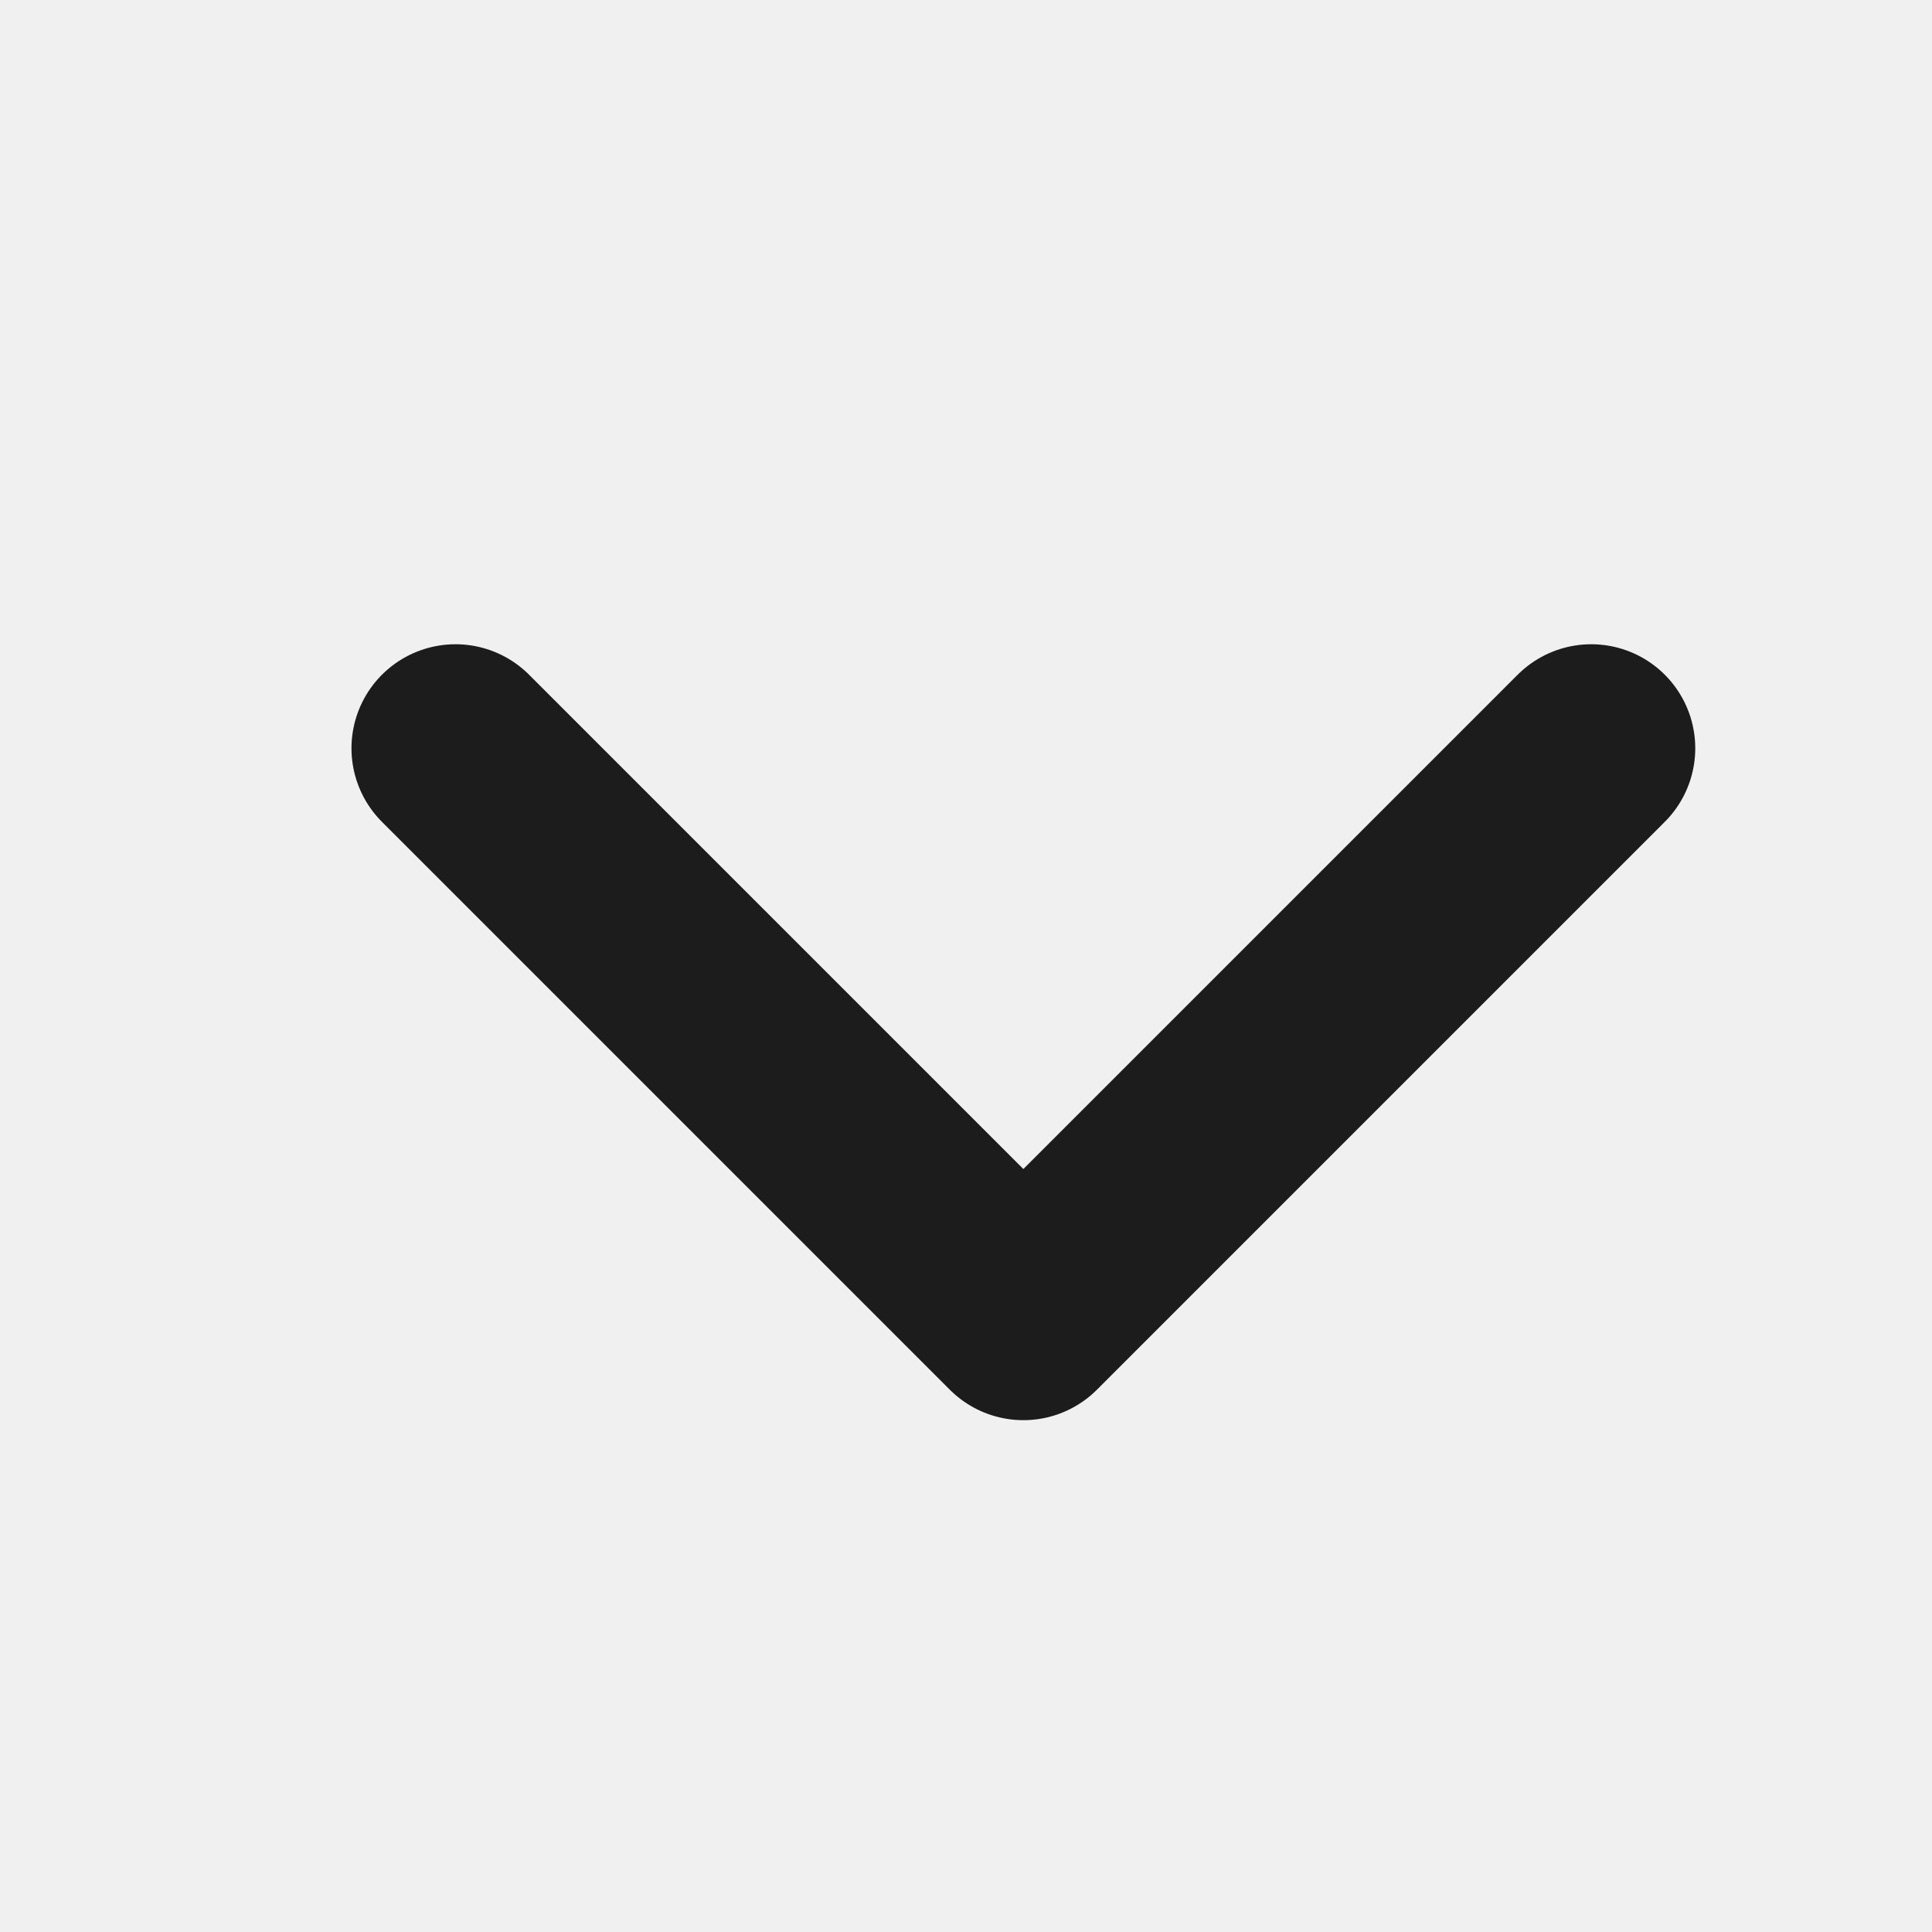
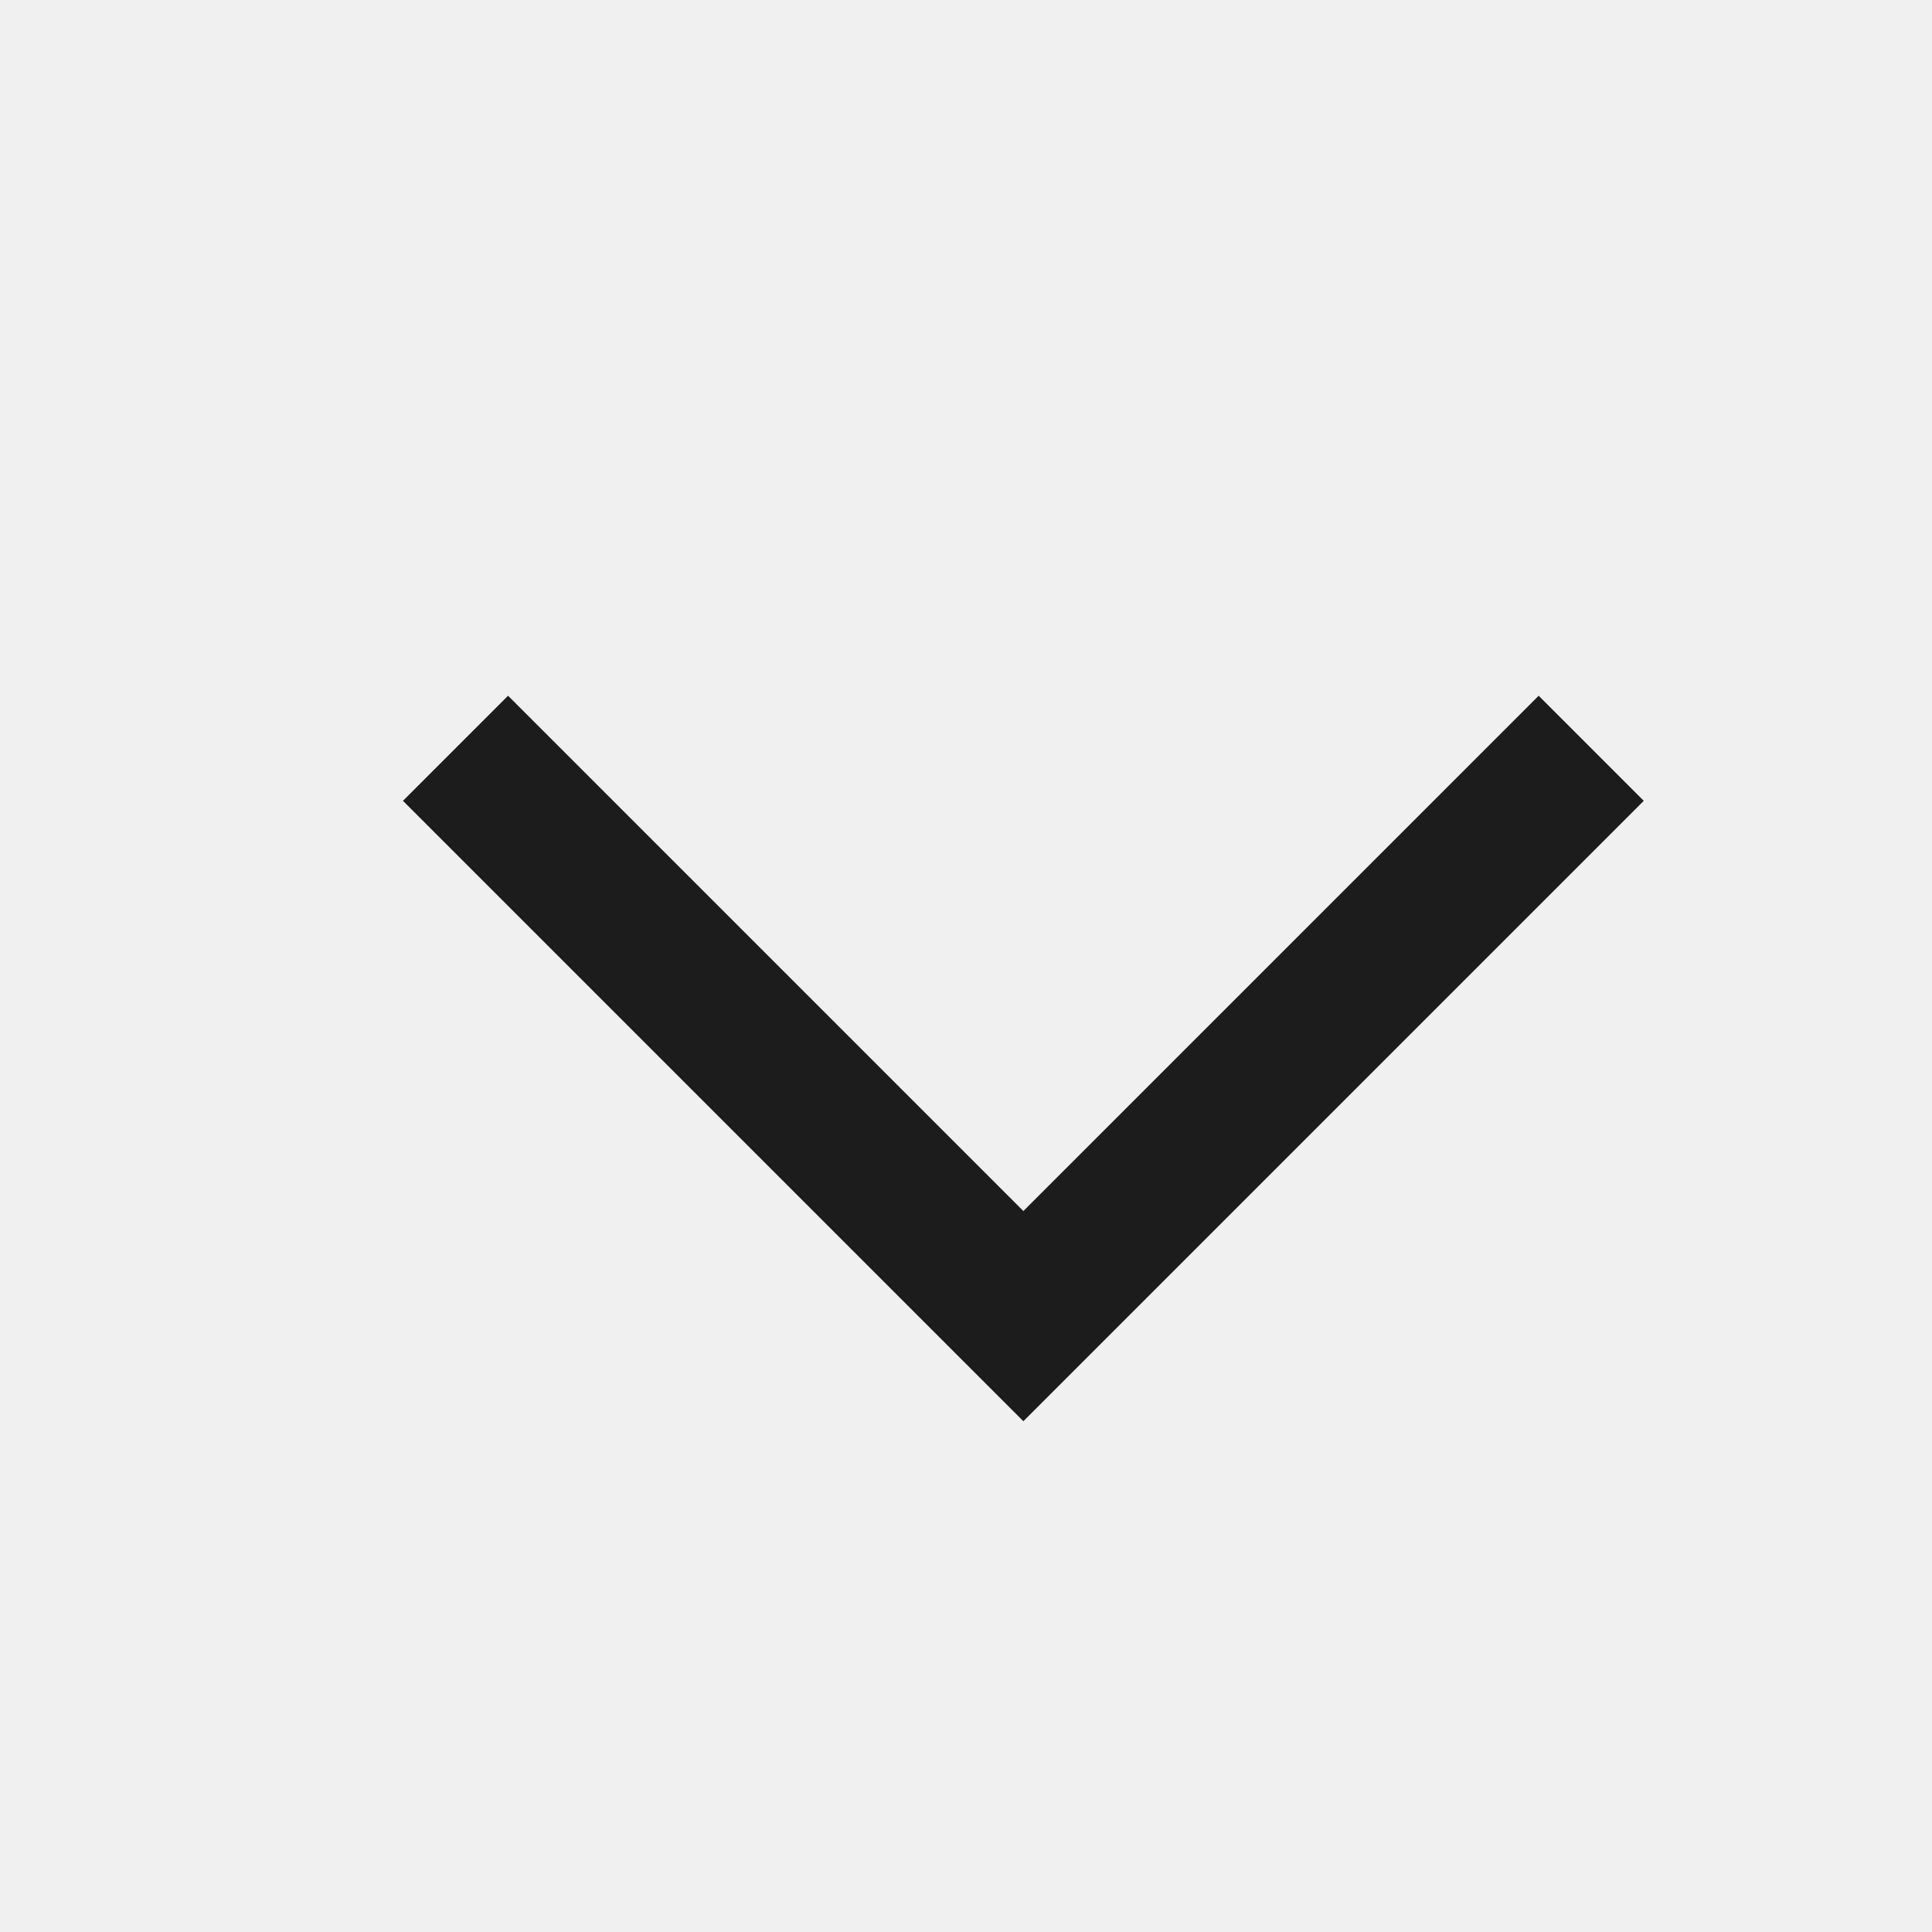
<svg xmlns="http://www.w3.org/2000/svg" width="13" height="13" viewBox="0 0 13 13" fill="none">
-   <g clip-path="url(#clip0_1136_20042)">
-     <path d="M10.707 5.035L6.886 8.856L3.065 5.035" stroke="#1C1C1C" stroke-width="1.4" stroke-linecap="round" stroke-linejoin="round" />
+   <g clipPath="url(#clip0_1136_20042)">
+     <path d="M10.707 5.035L6.886 8.856L3.065 5.035" stroke="#1C1C1C" strokeWidth="1.4" strokeLinecap="round" strokeLinejoin="round" />
  </g>
  <defs>
    <clipPath id="clip0_1136_20042">
      <rect width="12.228" height="12.228" fill="white" transform="translate(0.771973 0.449463)" />
    </clipPath>
  </defs>
</svg>
